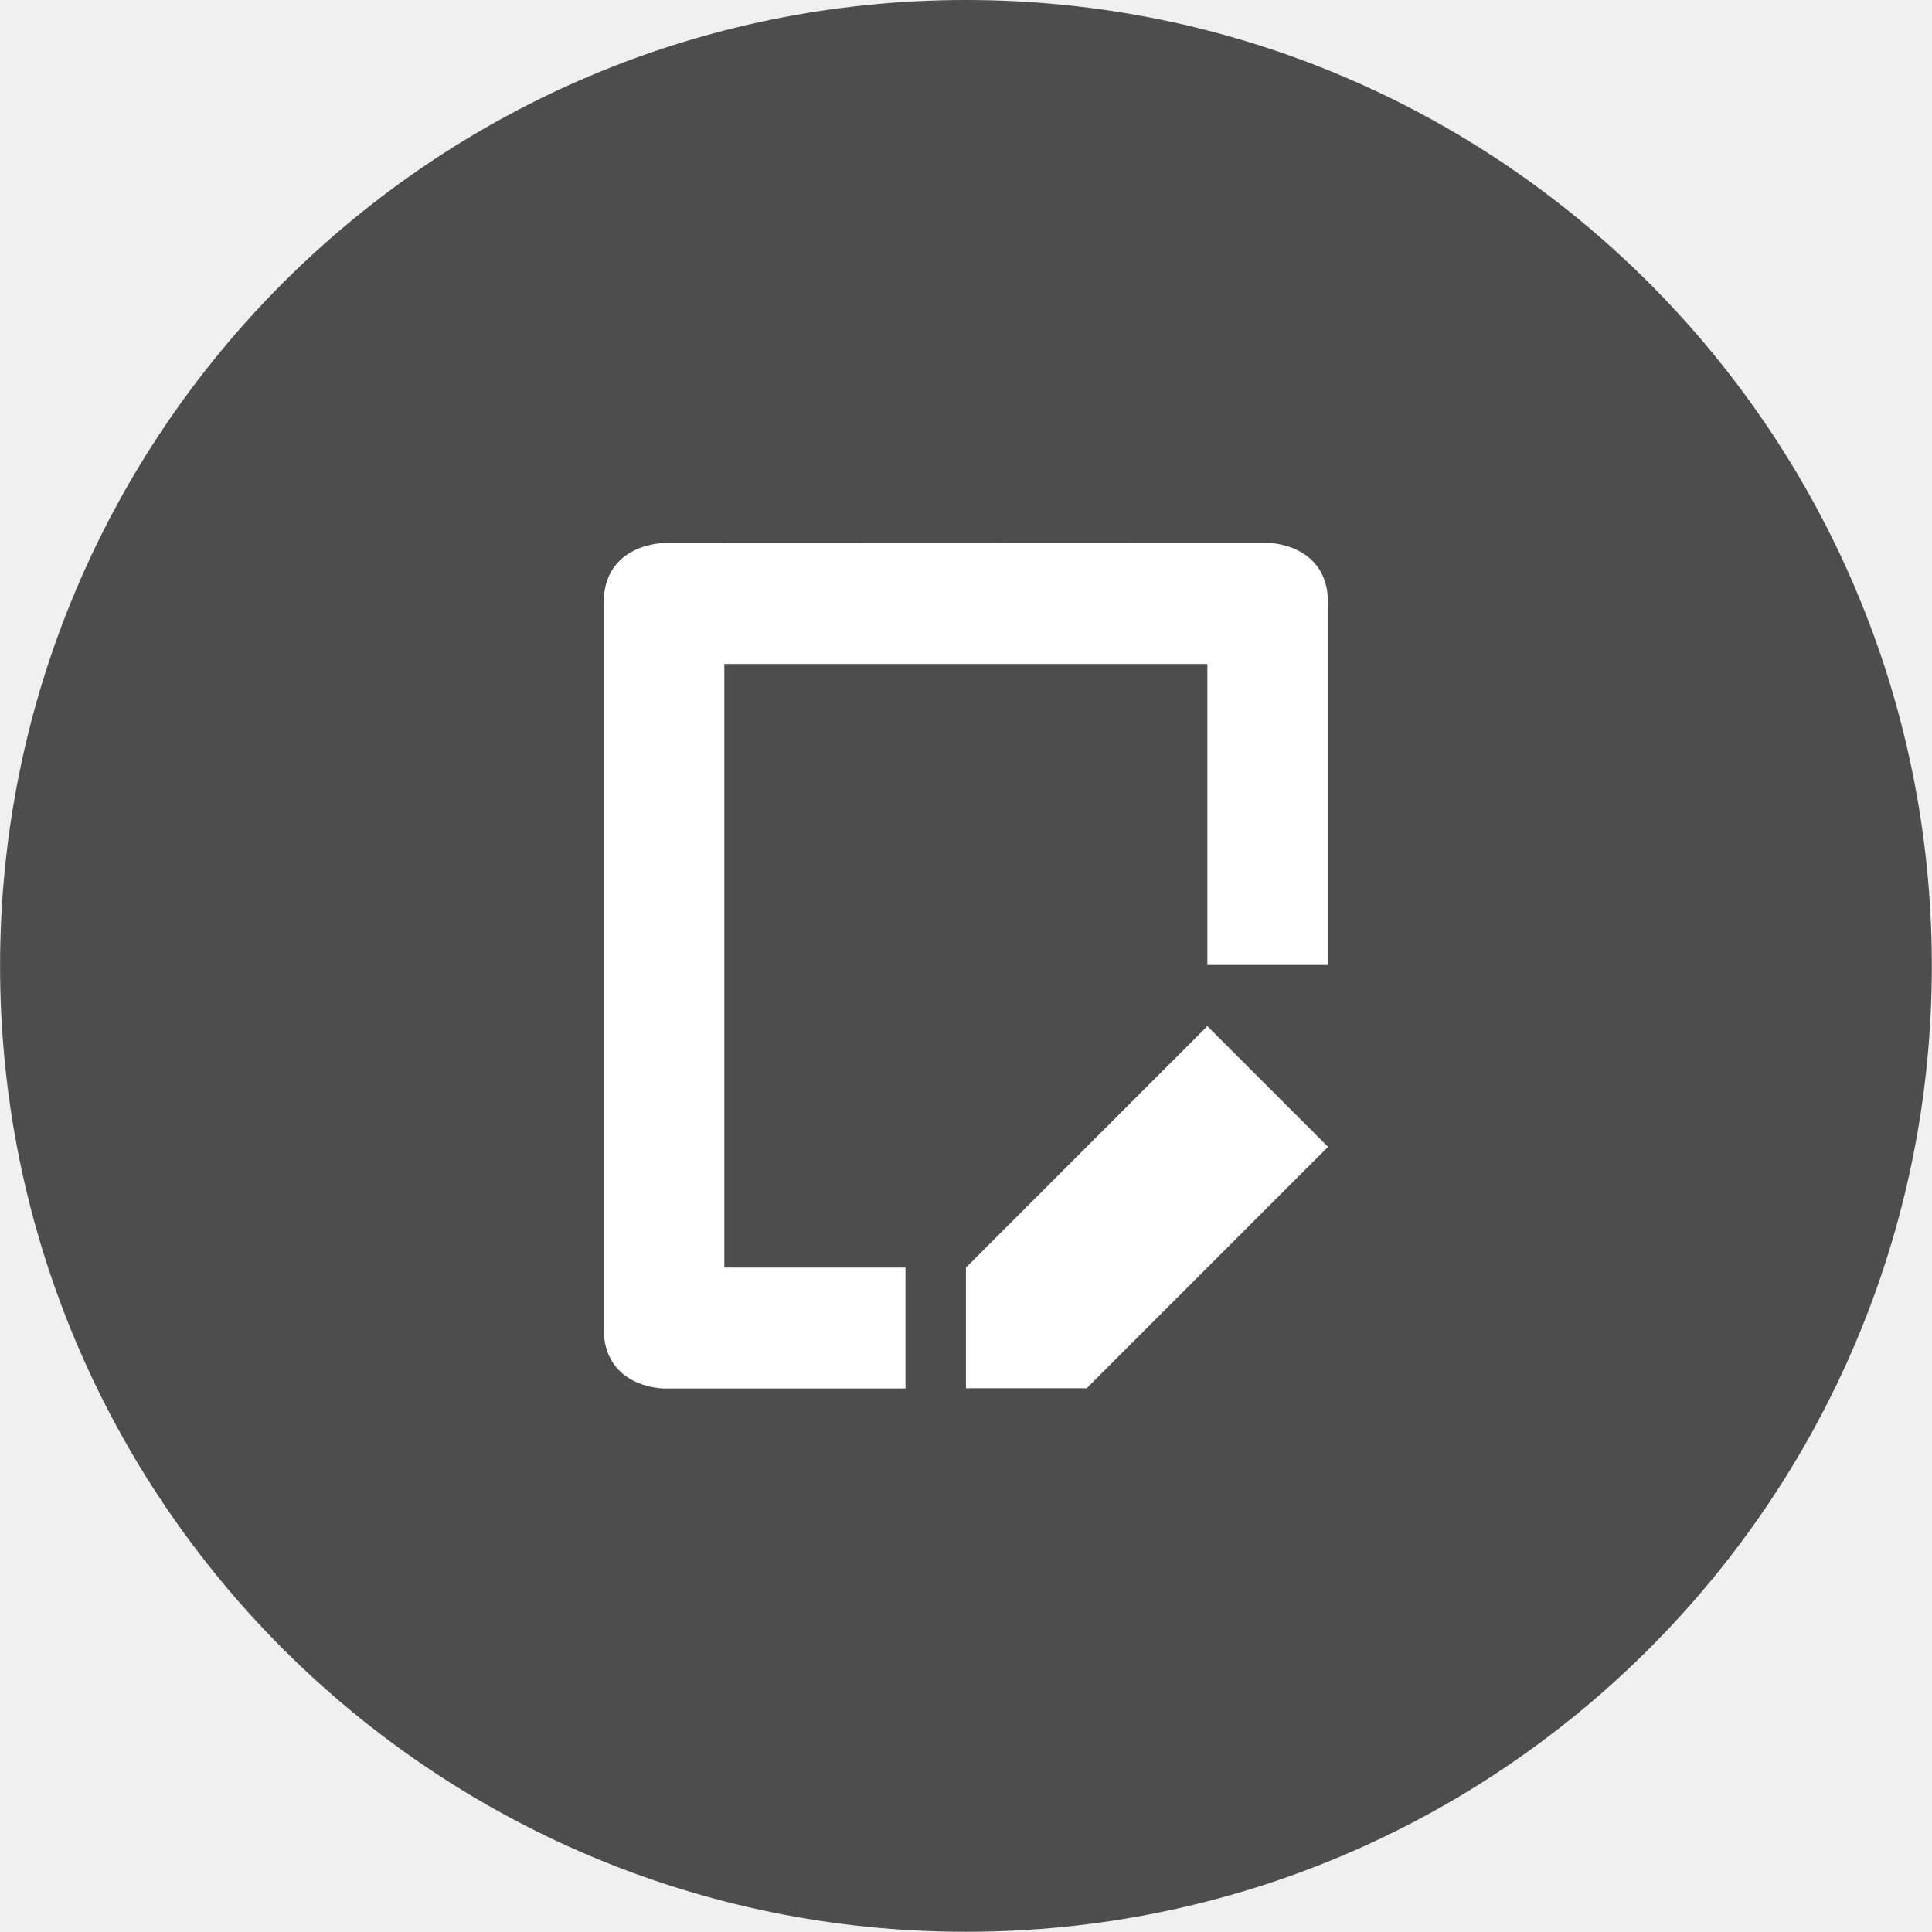
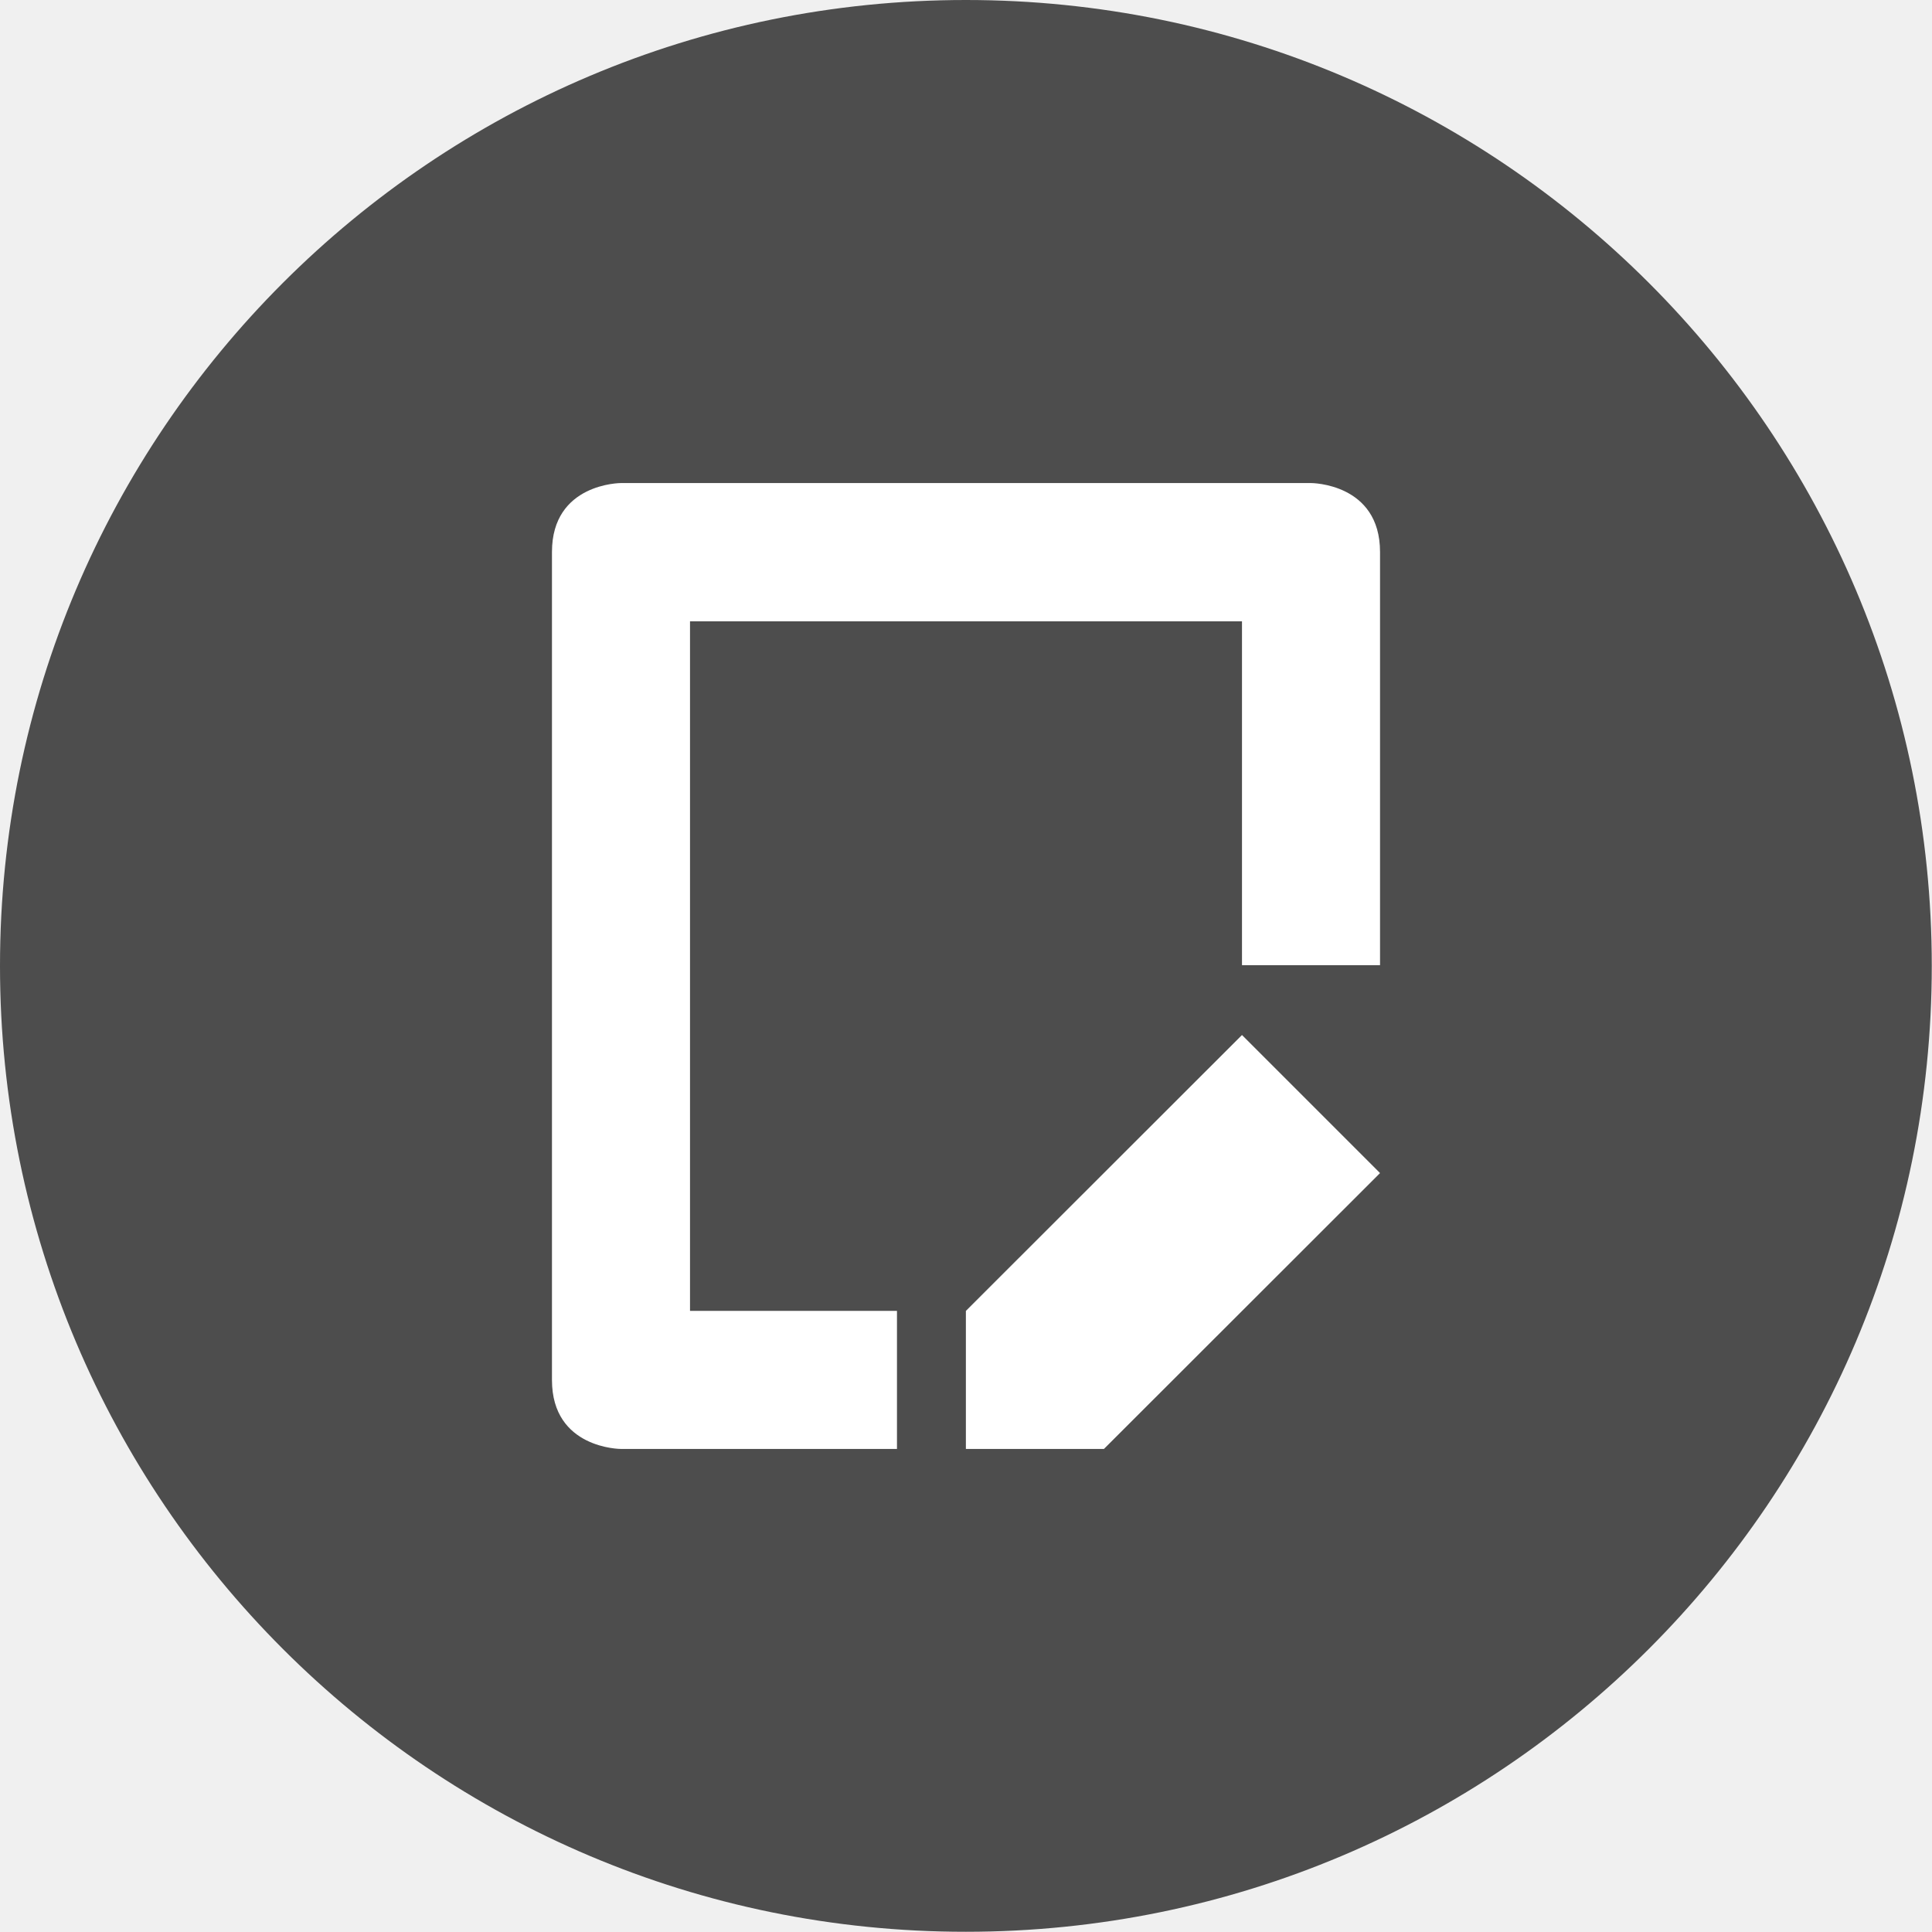
<svg xmlns="http://www.w3.org/2000/svg" width="32" height="32" version="1.1" viewBox="0 0 8.467 8.467" id="svg371">
  <defs id="defs37">
    <style id="current-color-scheme" type="text/css">.ColorScheme-Text { color:#565656; } .ColorScheme-Highlight { color:#5294e2; }</style>
    <style type="text/css" id="style13">.ColorScheme-Text { color:#565656; } .ColorScheme-Highlight { color:#5294e2; }</style>
    <style type="text/css" id="style15">.ColorScheme-Text { color:#565656; } .ColorScheme-Highlight { color:#5294e2; }</style>
    <style type="text/css" id="style17">.ColorScheme-Text { color:#565656; } .ColorScheme-Highlight { color:#5294e2; }</style>
    <style type="text/css" id="style19">.ColorScheme-Text { color:#565656; } .ColorScheme-Highlight { color:#5294e2; }</style>
    <style type="text/css" id="style21">.ColorScheme-Text { color:#565656; } .ColorScheme-Highlight { color:#5294e2; }</style>
    <style type="text/css" id="style23">.ColorScheme-Text { color:#565656; } .ColorScheme-Highlight { color:#5294e2; }</style>
    <style type="text/css" id="style25">.ColorScheme-Text { color:#565656; } .ColorScheme-Highlight { color:#5294e2; }</style>
    <style type="text/css" id="style27">.ColorScheme-Text { color:#565656; } .ColorScheme-Highlight { color:#5294e2; }</style>
    <style type="text/css" id="style29" />
    <style type="text/css" id="style31" />
    <style type="text/css" id="style33">.ColorScheme-Text { color:#565656; } .ColorScheme-Highlight { color:#5294e2; }</style>
    <style type="text/css" id="style35">.ColorScheme-Text { color:#565656; } .ColorScheme-Highlight { color:#5294e2; }</style>
  </defs>
-   <g id="type" transform="translate(-48.6837,-295.68)">
-     <path d="m 52.917,295.68 c 2.338,0 4.233,1.895 4.233,4.233 0,2.338 -1.895,4.233 -4.233,4.233 -2.338,0 -4.233,-1.895 -4.233,-4.233 0,-2.338 1.895,-4.233 4.233,-4.233 z" id="path326" style="fill:#4d4d4d;stroke-width:0.288" />
-     <path class="ColorScheme-Text" d="m 51.594,298.06 c 0,0 -0.265,0 -0.265,0.265 v 3.175 c 0,0.265 0.265,0.265 0.265,0.265 h 1.058 V 301.235 h -0.794 v -2.645 h 2.117 v 1.319 h 0.529 v -1.585 c 0,-0.265 -0.265,-0.265 -0.265,-0.265 z m 2.381,2.117 -1.058,1.058 v 0.529 h 0.529 l 1.058,-1.058 z" id="path328" style="color:#565656;fill:#ffffff;stroke-width:0.265" />
+   <g id="g850">
+     <path d="m 4.233,0 c 2.338,0 4.233,1.895 4.233,4.233 0,2.338 -1.895,4.233 -4.233,4.233 C 1.895,8.467 0,6.571 0,4.233 0,1.895 1.895,0 4.233,0 Z" id="path326" style="fill:#4d4d4d;stroke-width:0.288" />
+     <path class="ColorScheme-Text" d="m 2.721,2.117 c 0,0 -0.302,0 -0.302,0.302 v 3.629 c 0,0.302 0.302,0.302 0.302,0.302 H 3.931 V 5.745 H 3.024 V 2.723 H 5.443 V 4.23 H 6.048 V 2.419 c 0,-0.302 -0.302,-0.302 -0.302,-0.302 z M 5.443,4.536 4.233,5.745 V 6.35 H 4.838 L 6.048,5.141 Z" id="path328" style="color:#565656;fill:#ffffff;stroke-width:0.302" />
  </g>
</svg>
